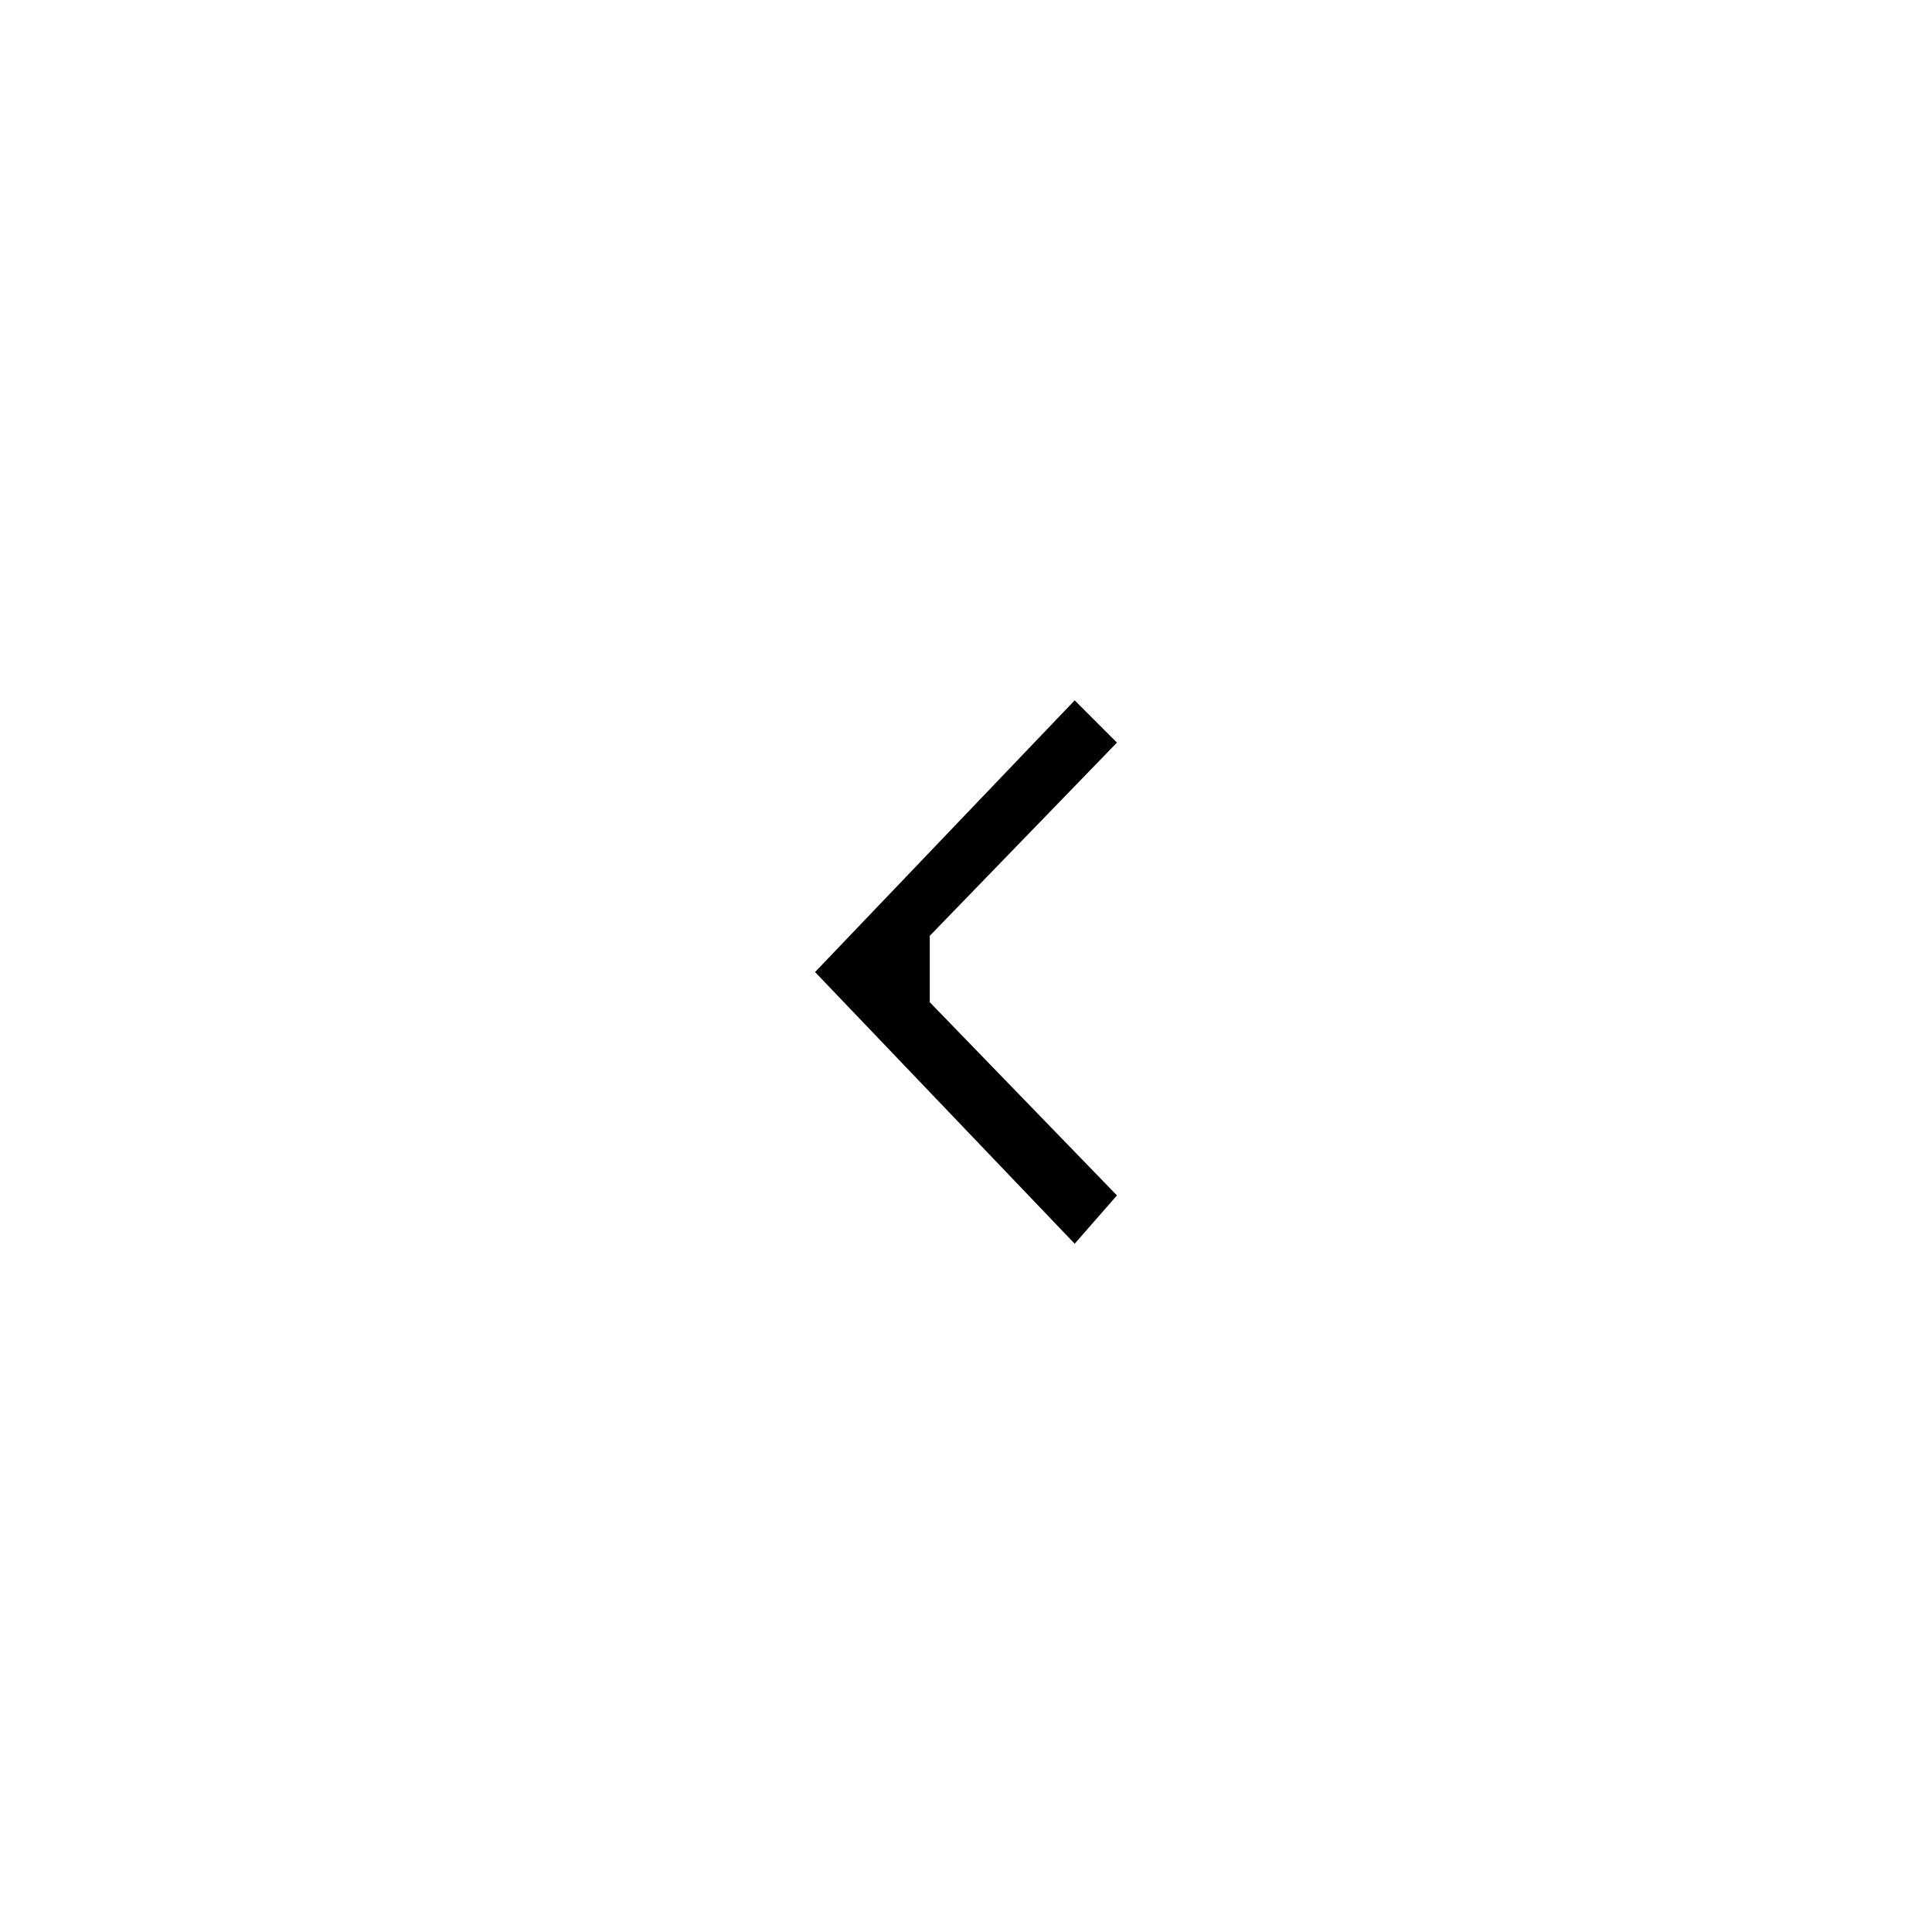
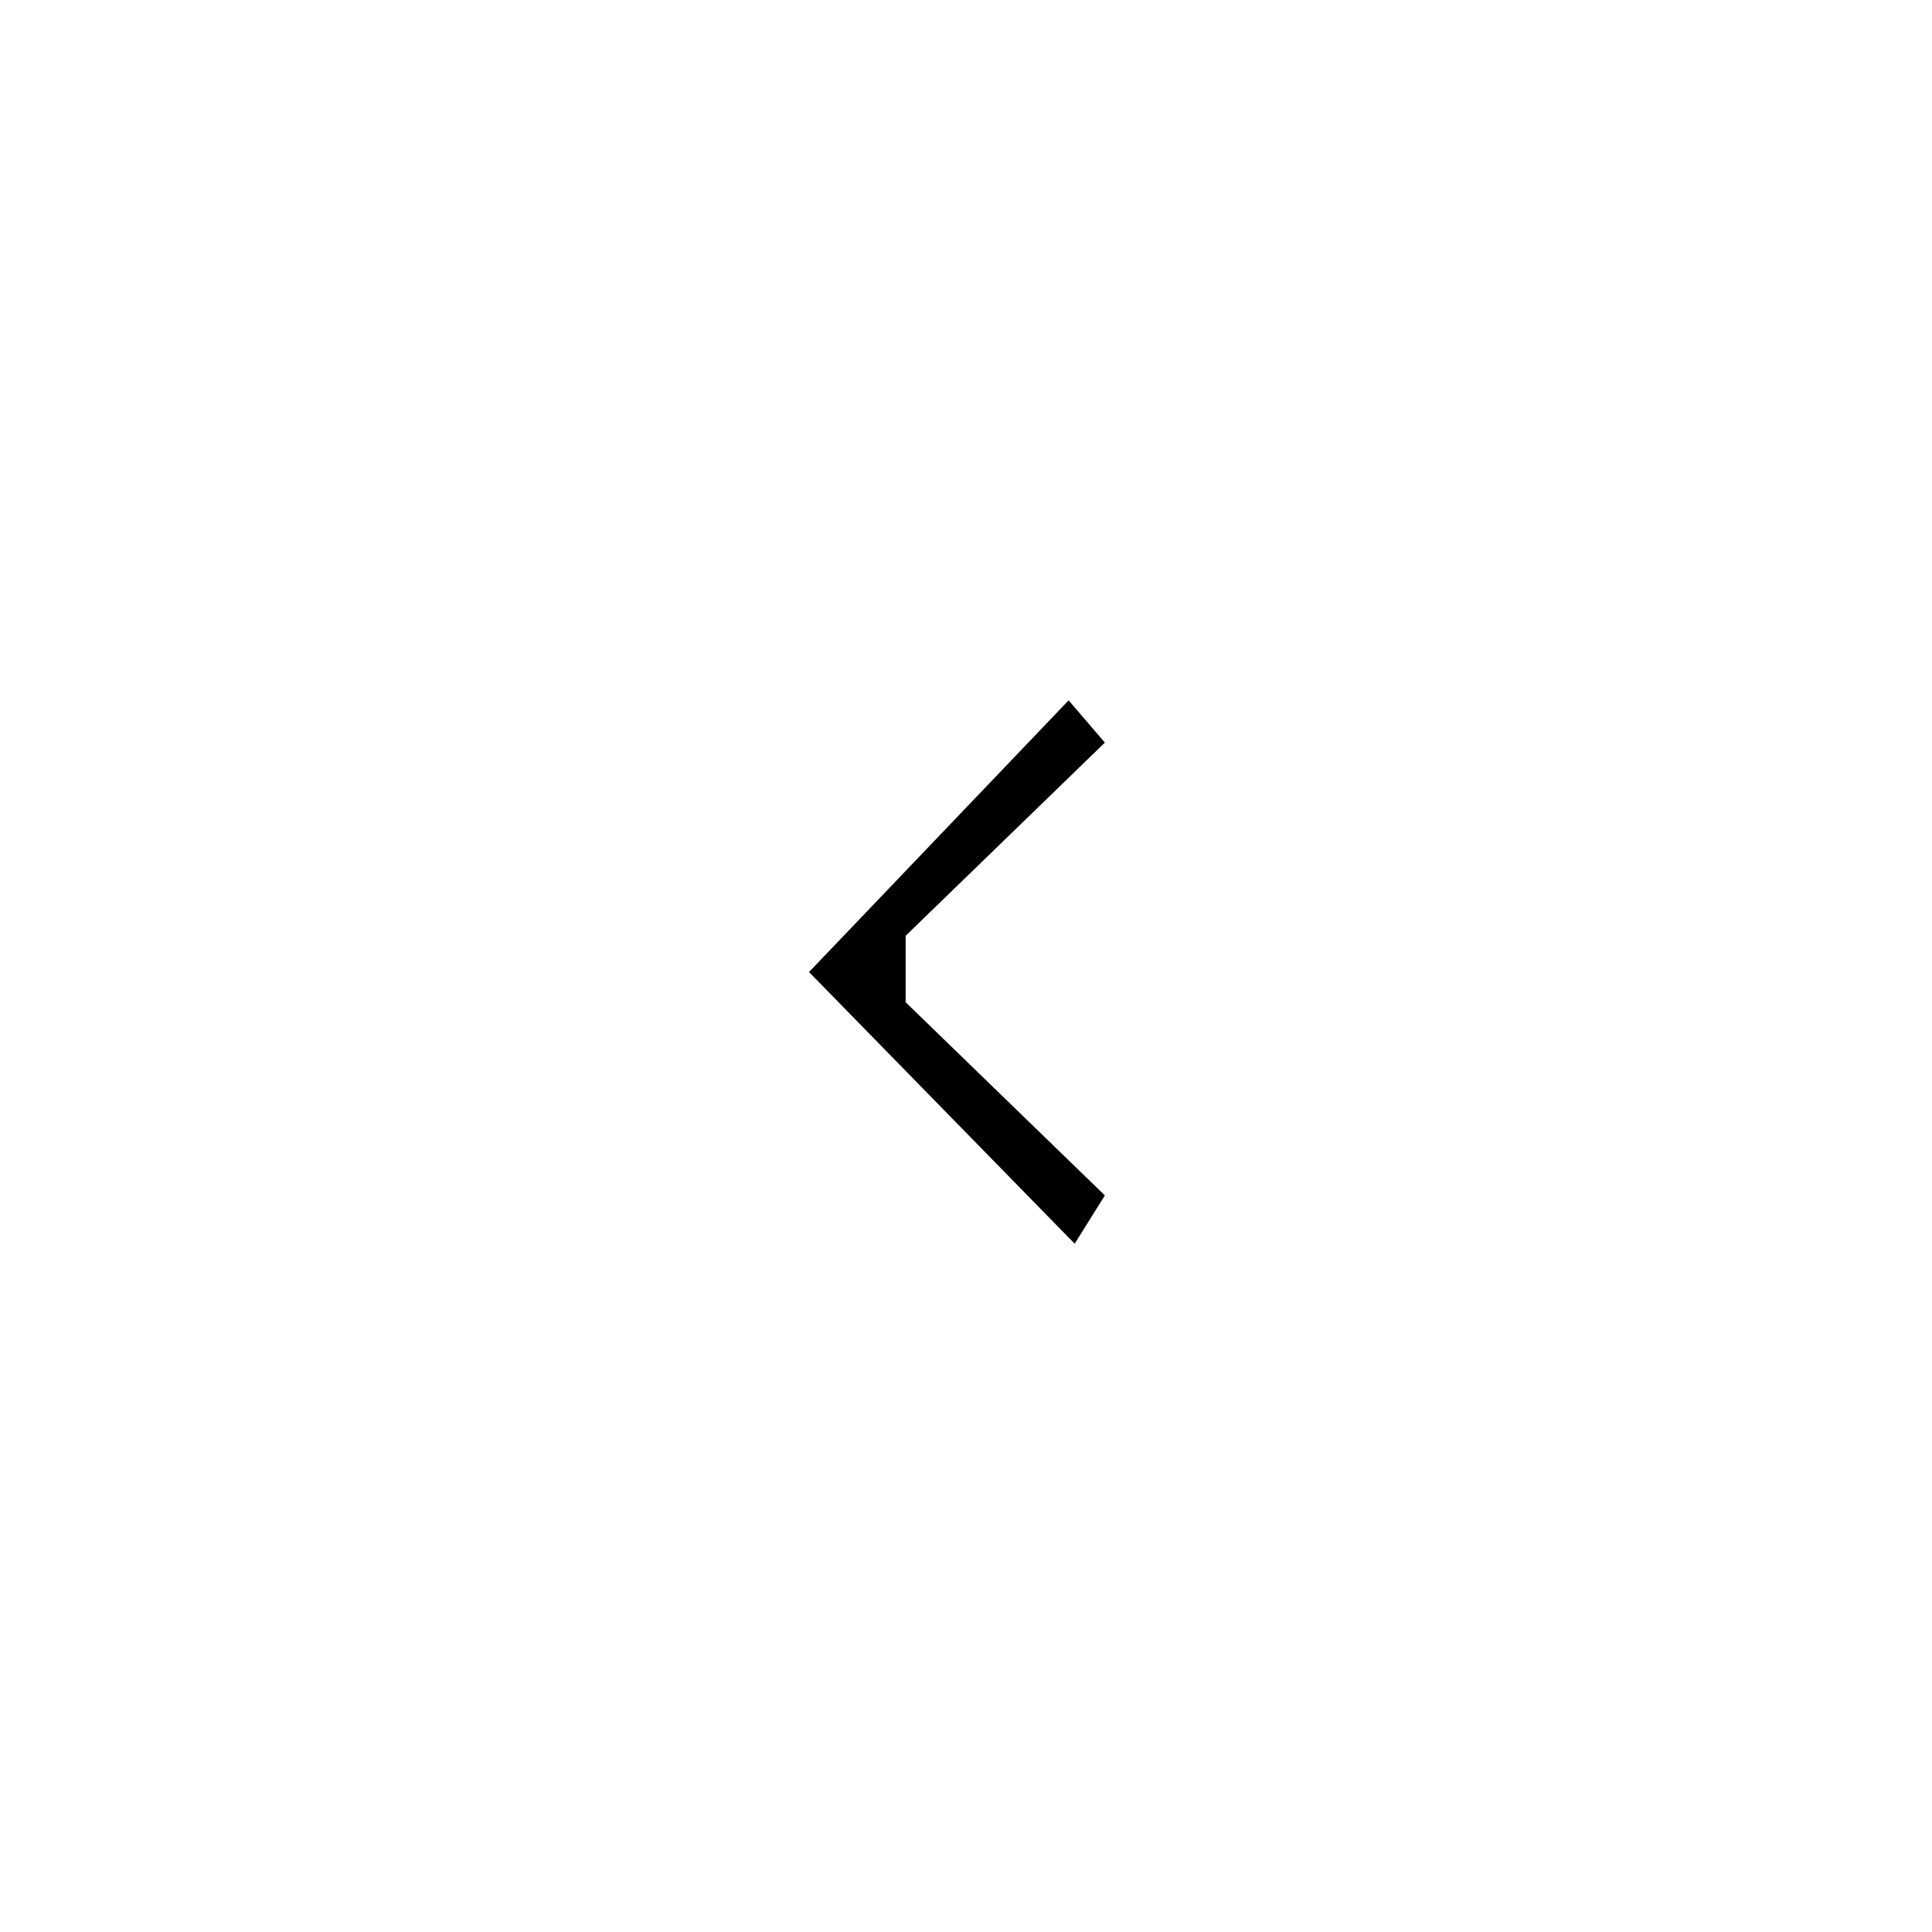
<svg xmlns="http://www.w3.org/2000/svg" version="1.1" x="0px" y="0px" viewBox="1300 23.3 32 32" enable-background="new 1300 23.3 32 32" xml:space="preserve">
  <g id="Layer_2">
</g>
  <g id="Layer_1">
-     <path fill-rule="evenodd" clip-rule="evenodd" d="M1315.4,38.8l3.1-3.2l-0.7-0.7l-4.3,4.5l4.3,4.5l0.7-0.8l-3.1-3.2V38.8z" />
+     <path fill-rule="evenodd" clip-rule="evenodd" d="M1315,38.8l3.3-3.2l-0.6-0.7l-4.3,4.5l4.4,4.5l0.5-0.8l-3.3-3.2V38.8z" />
  </g>
+   <g id="Layer_4">
+ </g>
</svg>
